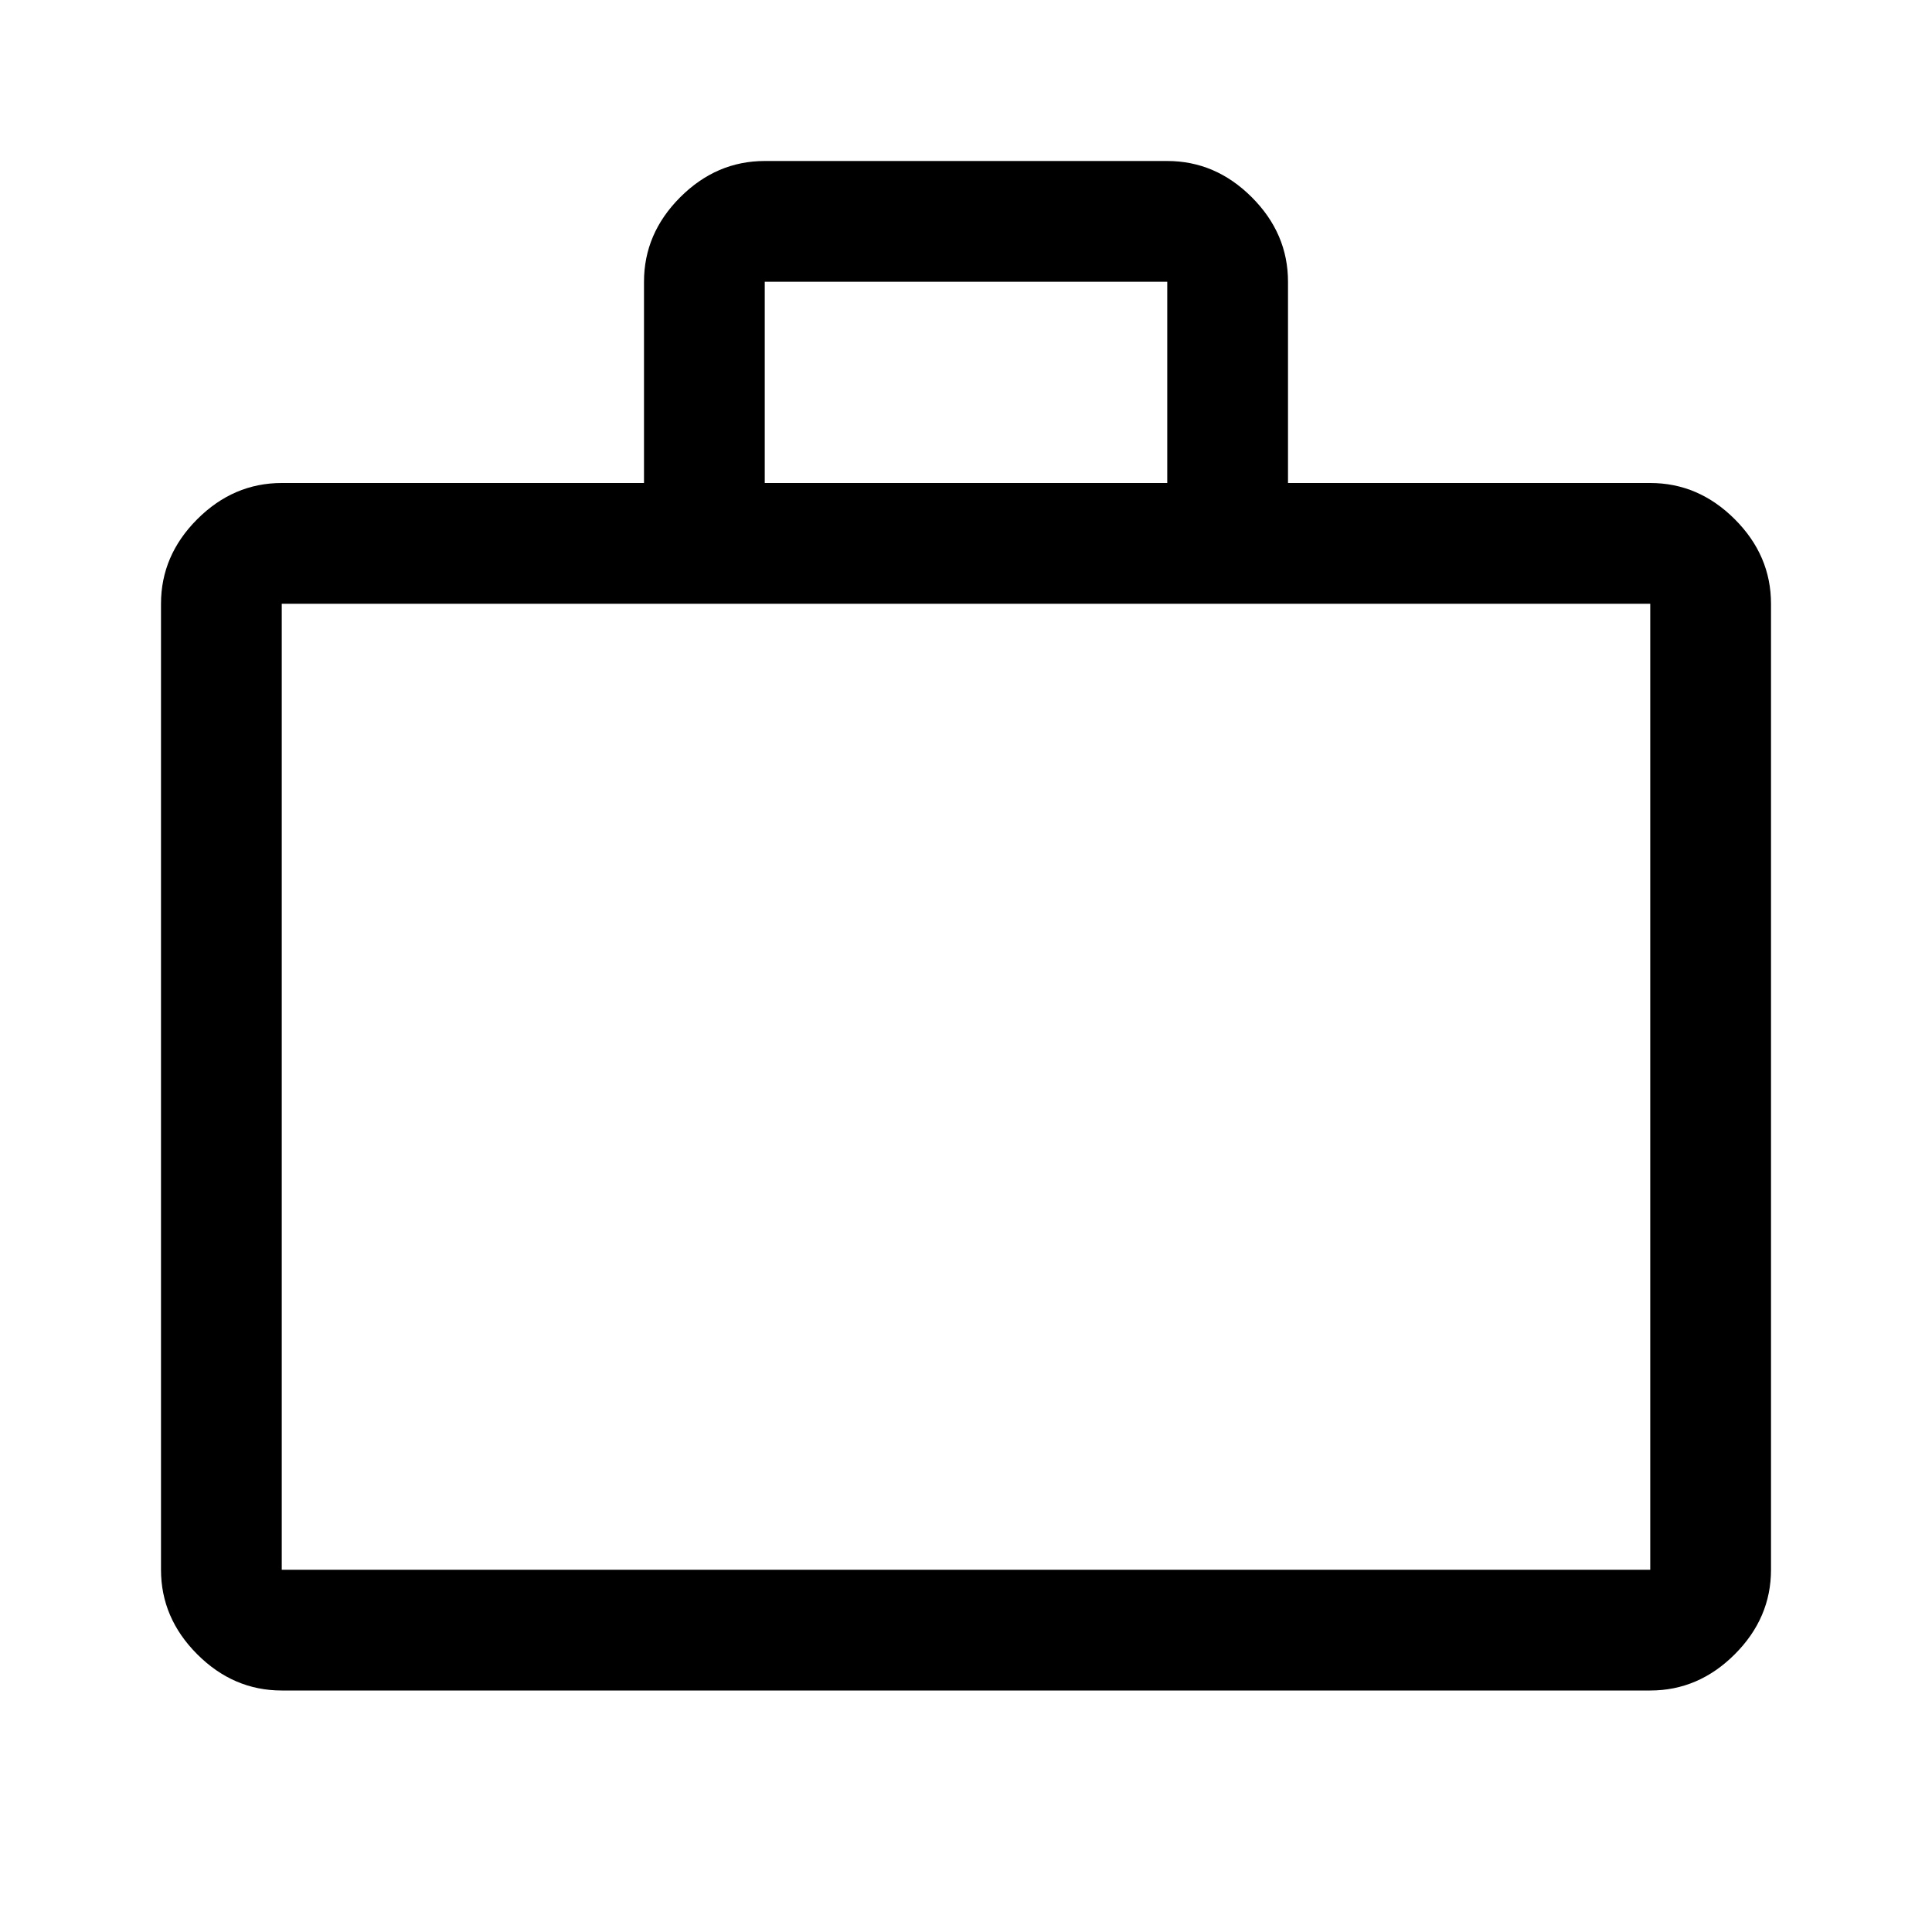
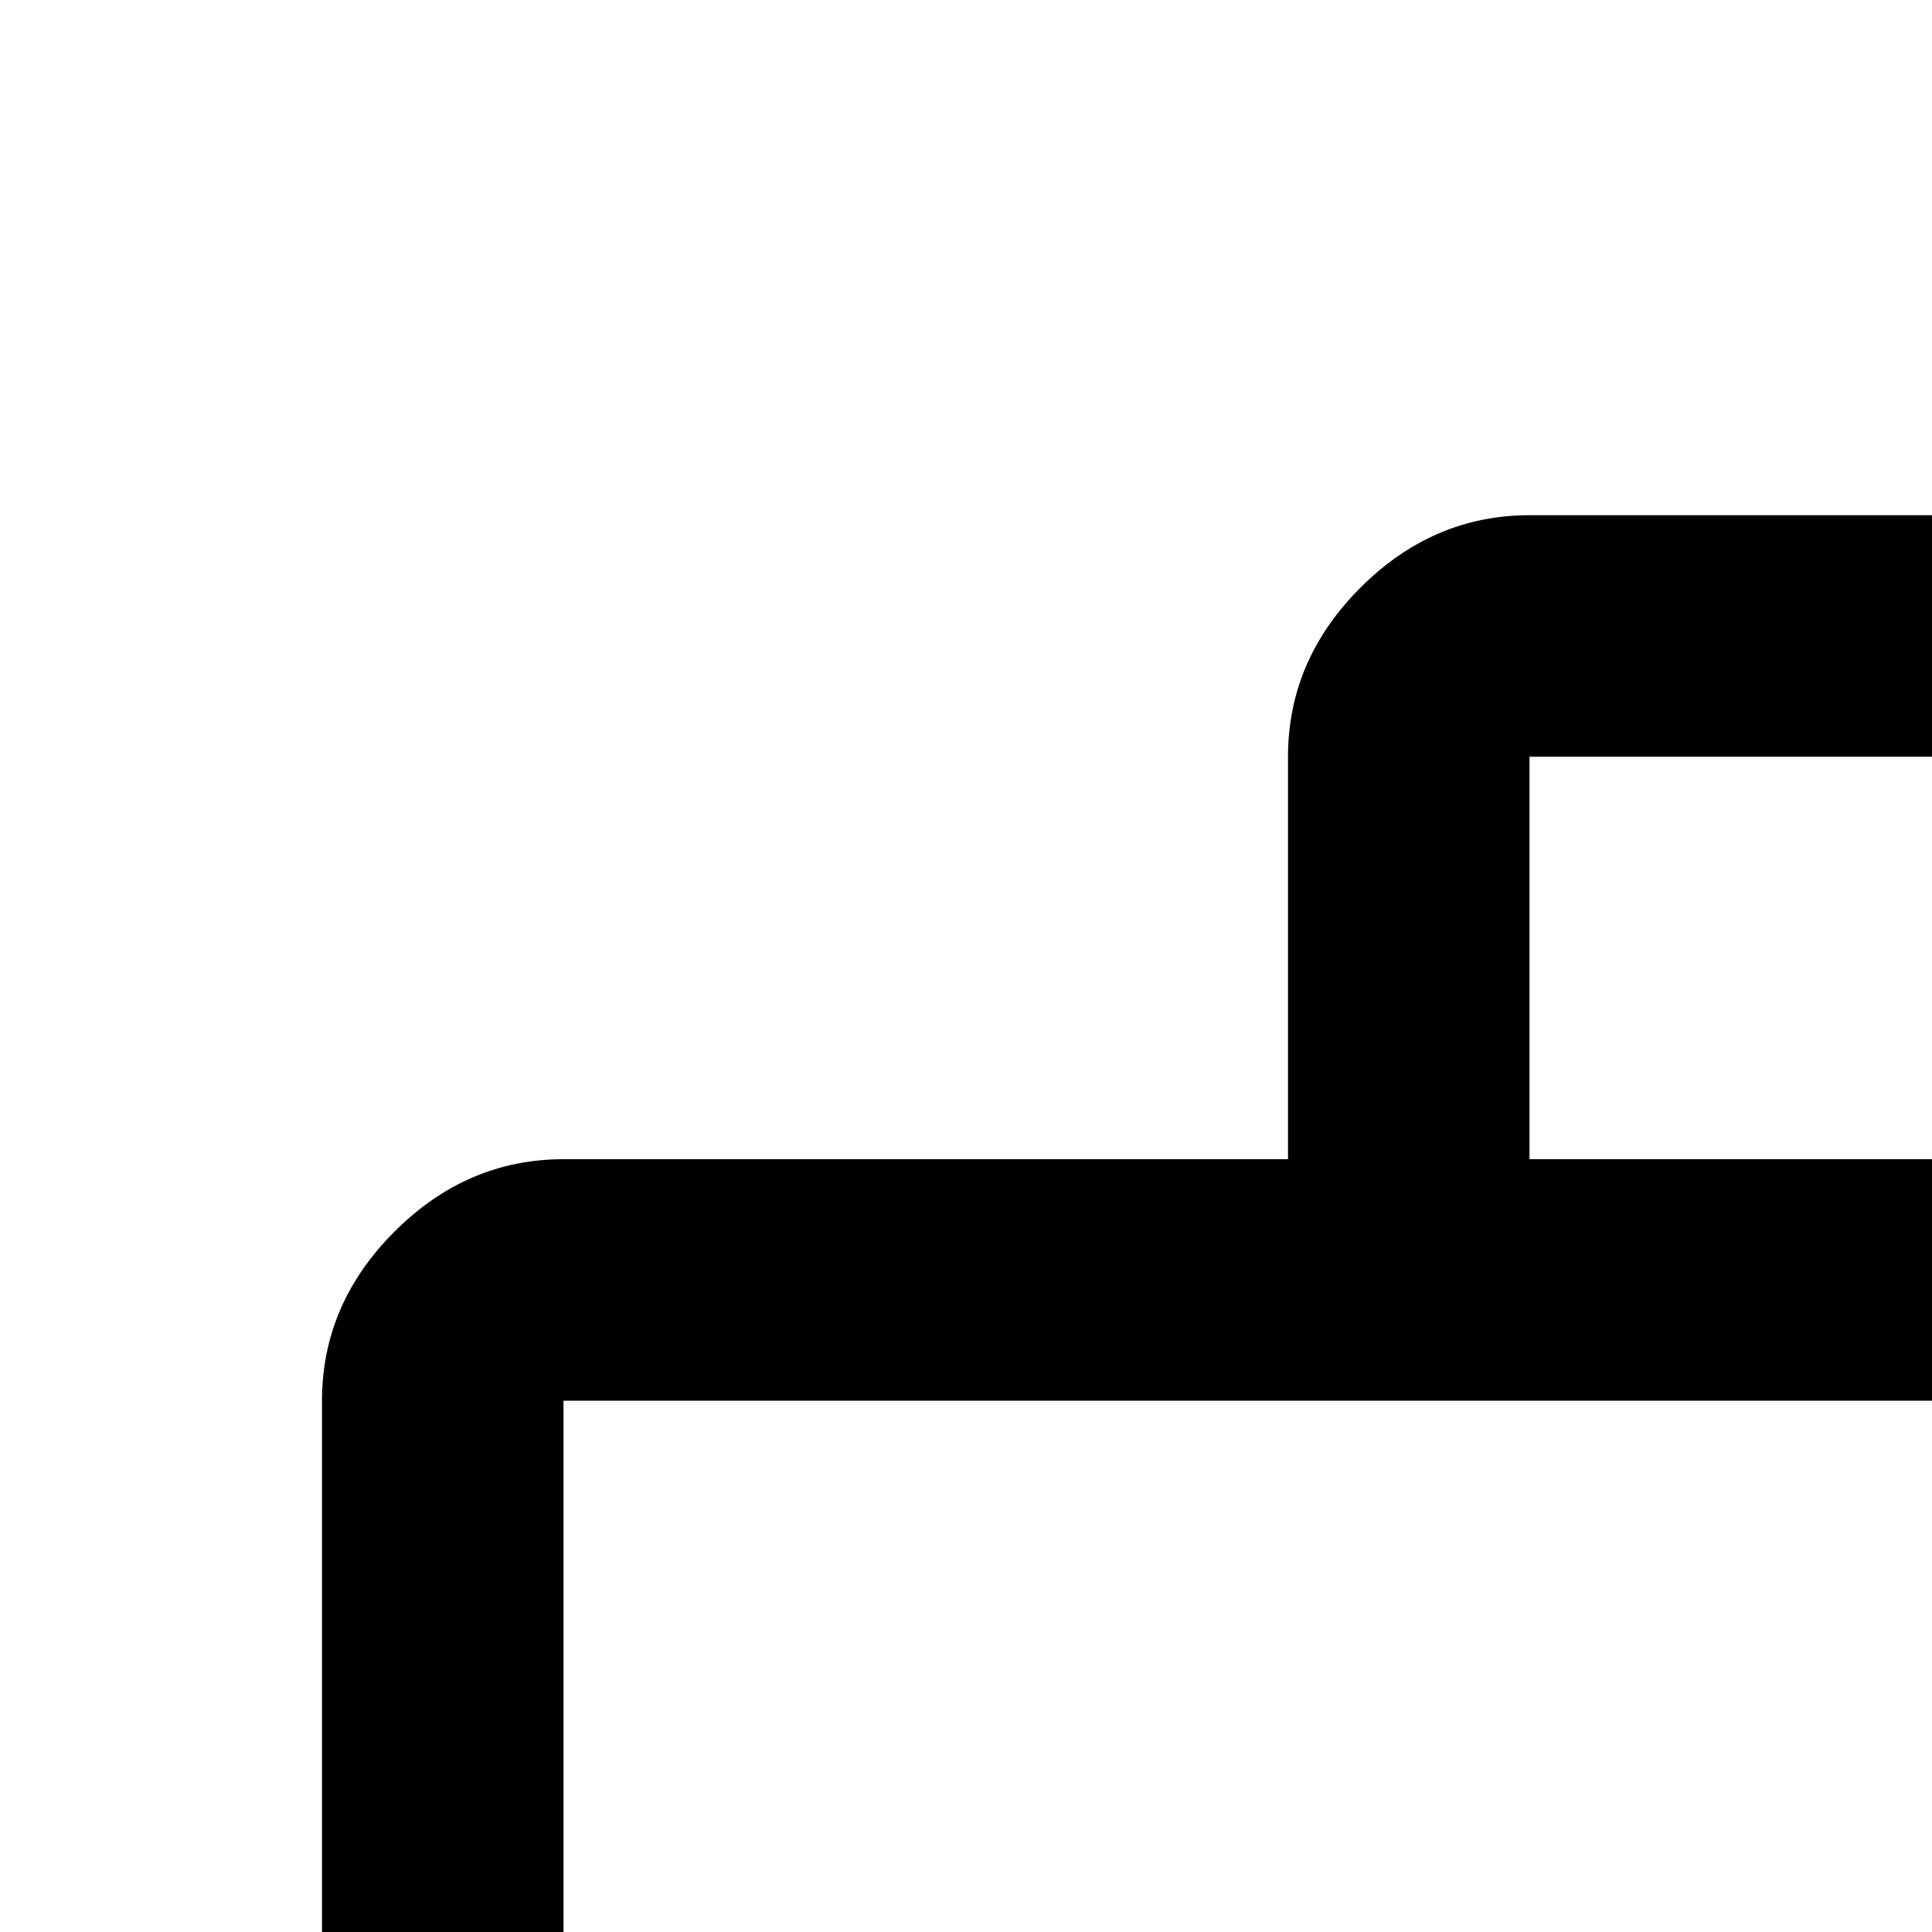
- <svg xmlns="http://www.w3.org/2000/svg" height="48" viewBox="0 96 960 960" width="48">
+ <svg xmlns="http://www.w3.org/2000/svg" height="24" viewBox="0 48 480 480" width="24">
  <path d="M140 936q-24 0-42-18t-18-42V396q0-24 18-42t42-18h180V236q0-24 18-42t42-18h200q24 0 42 18t18 42v100h180q24 0 42 18t18 42v480q0 24-18 42t-42 18H140Zm0-60h680V396H140v480Zm240-540h200V236H380v100ZM140 876V396v480Z" />
</svg>
